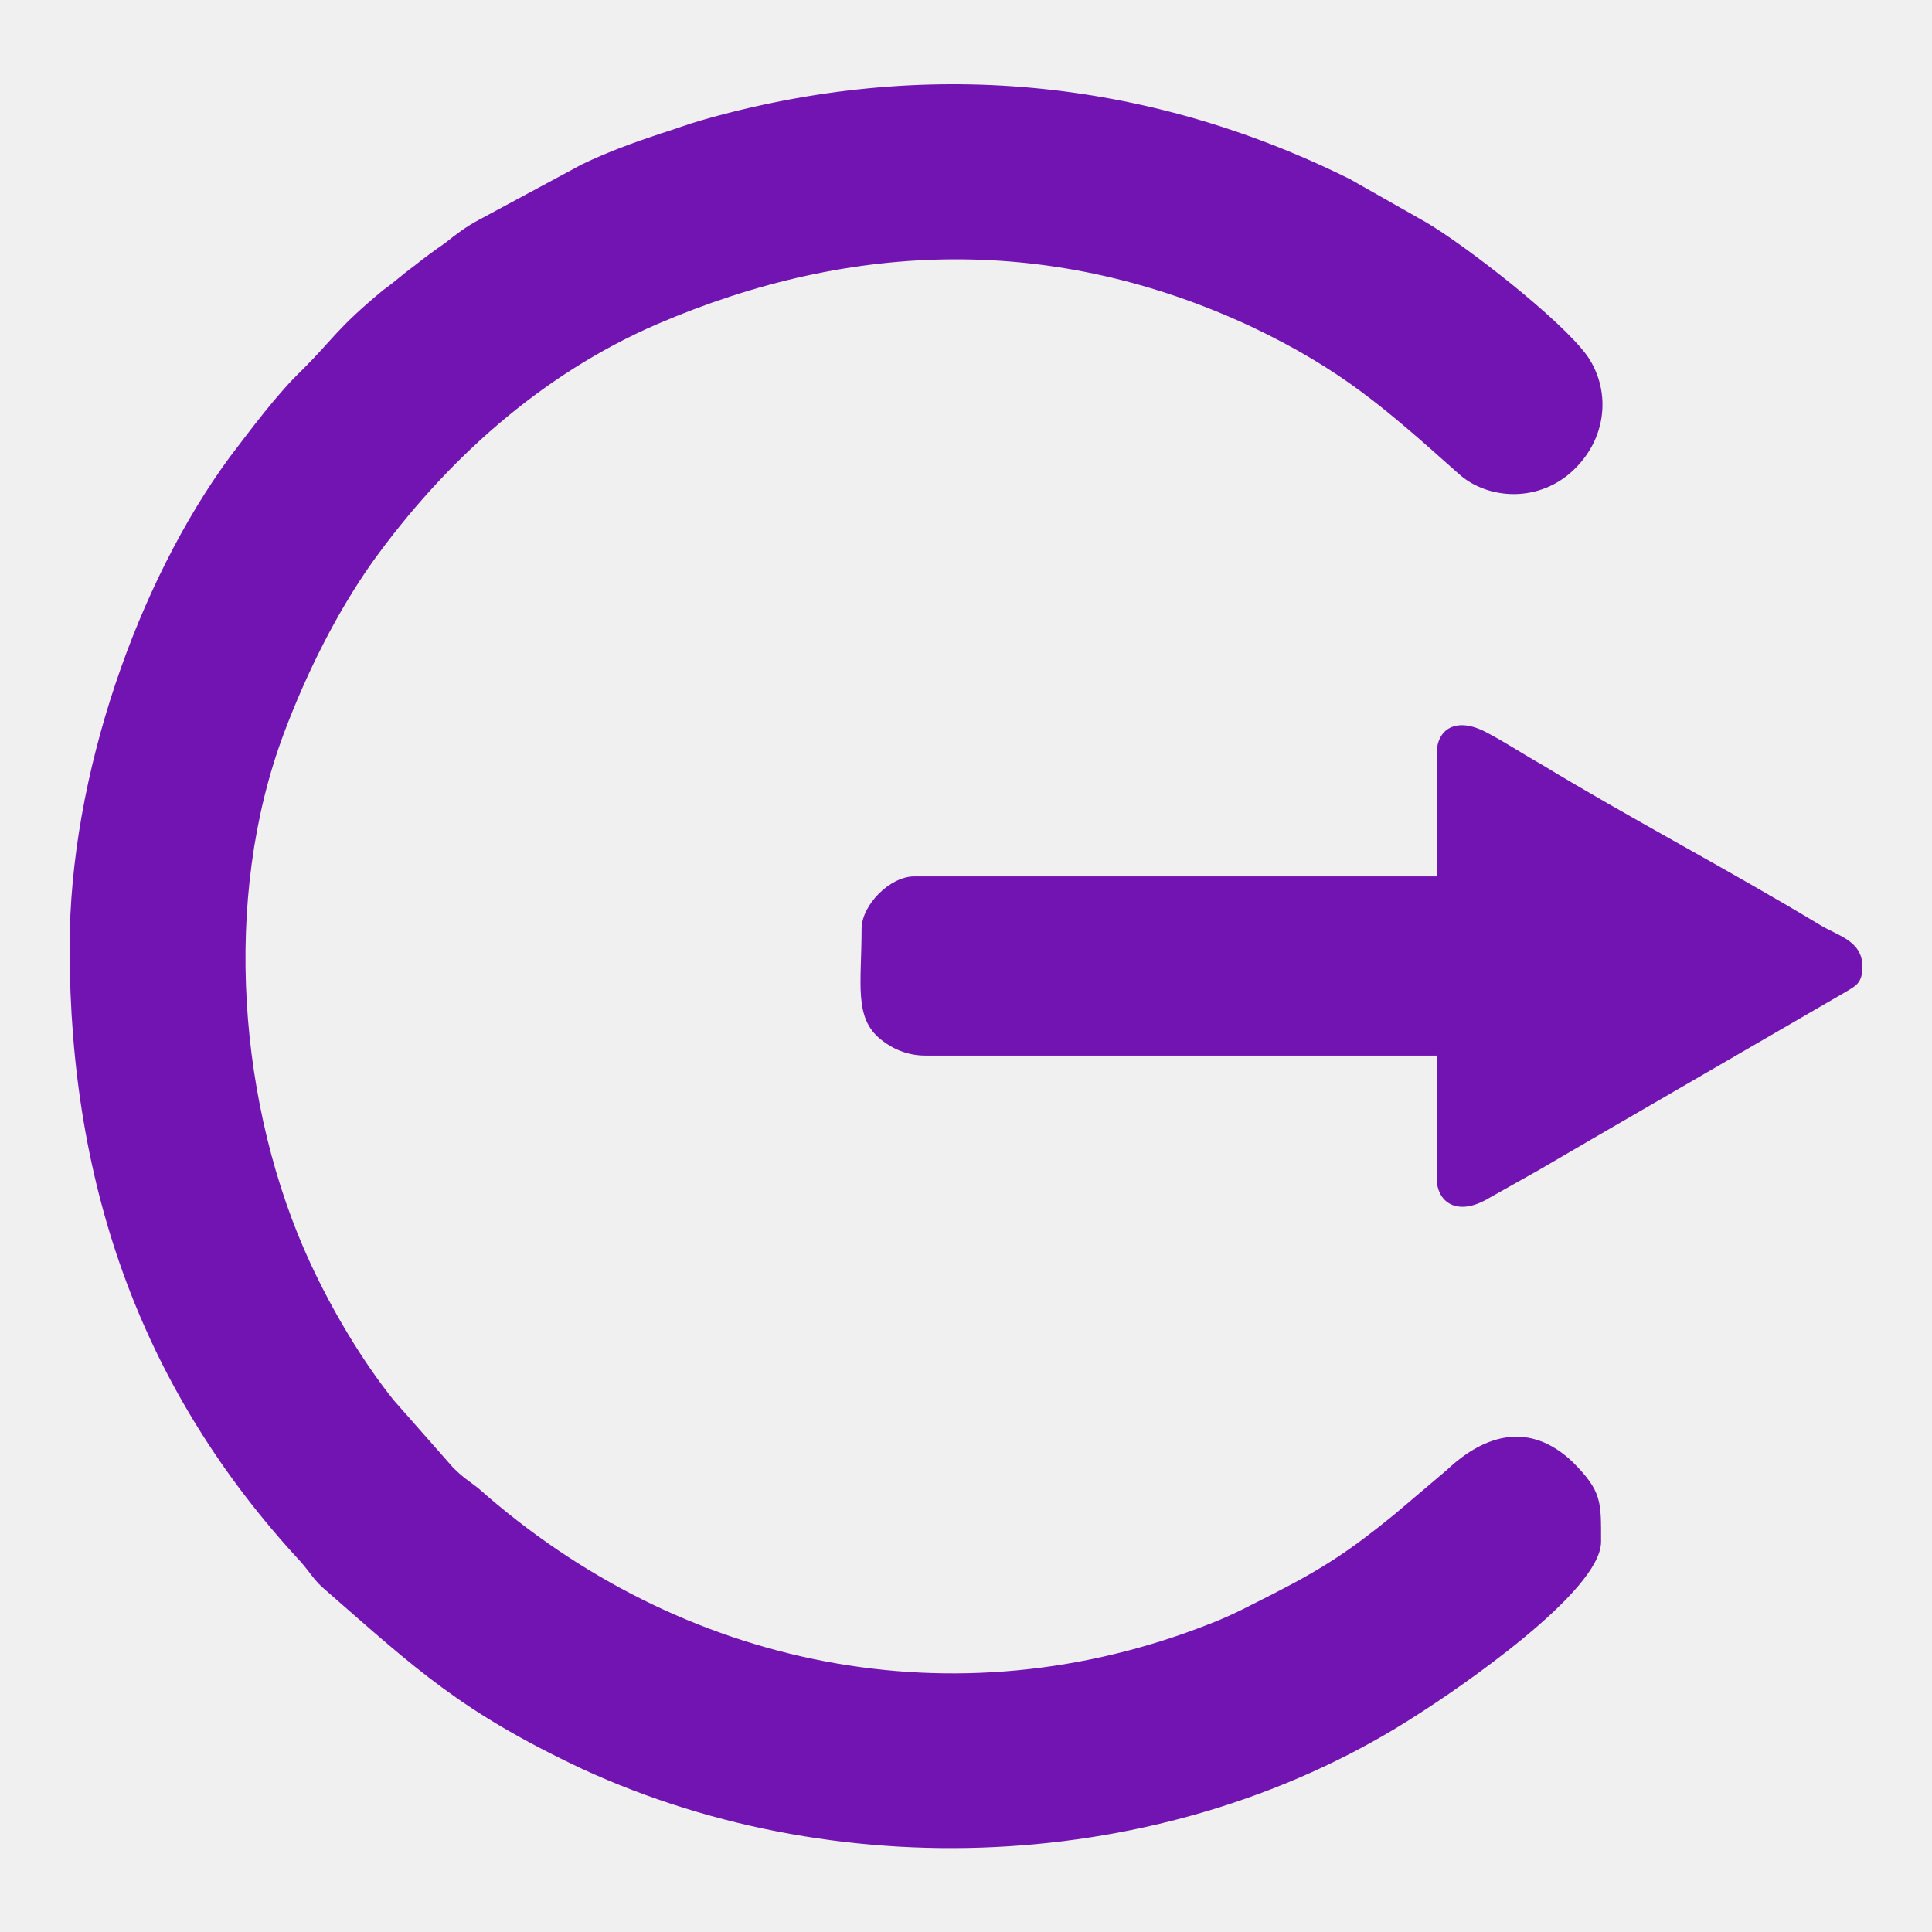
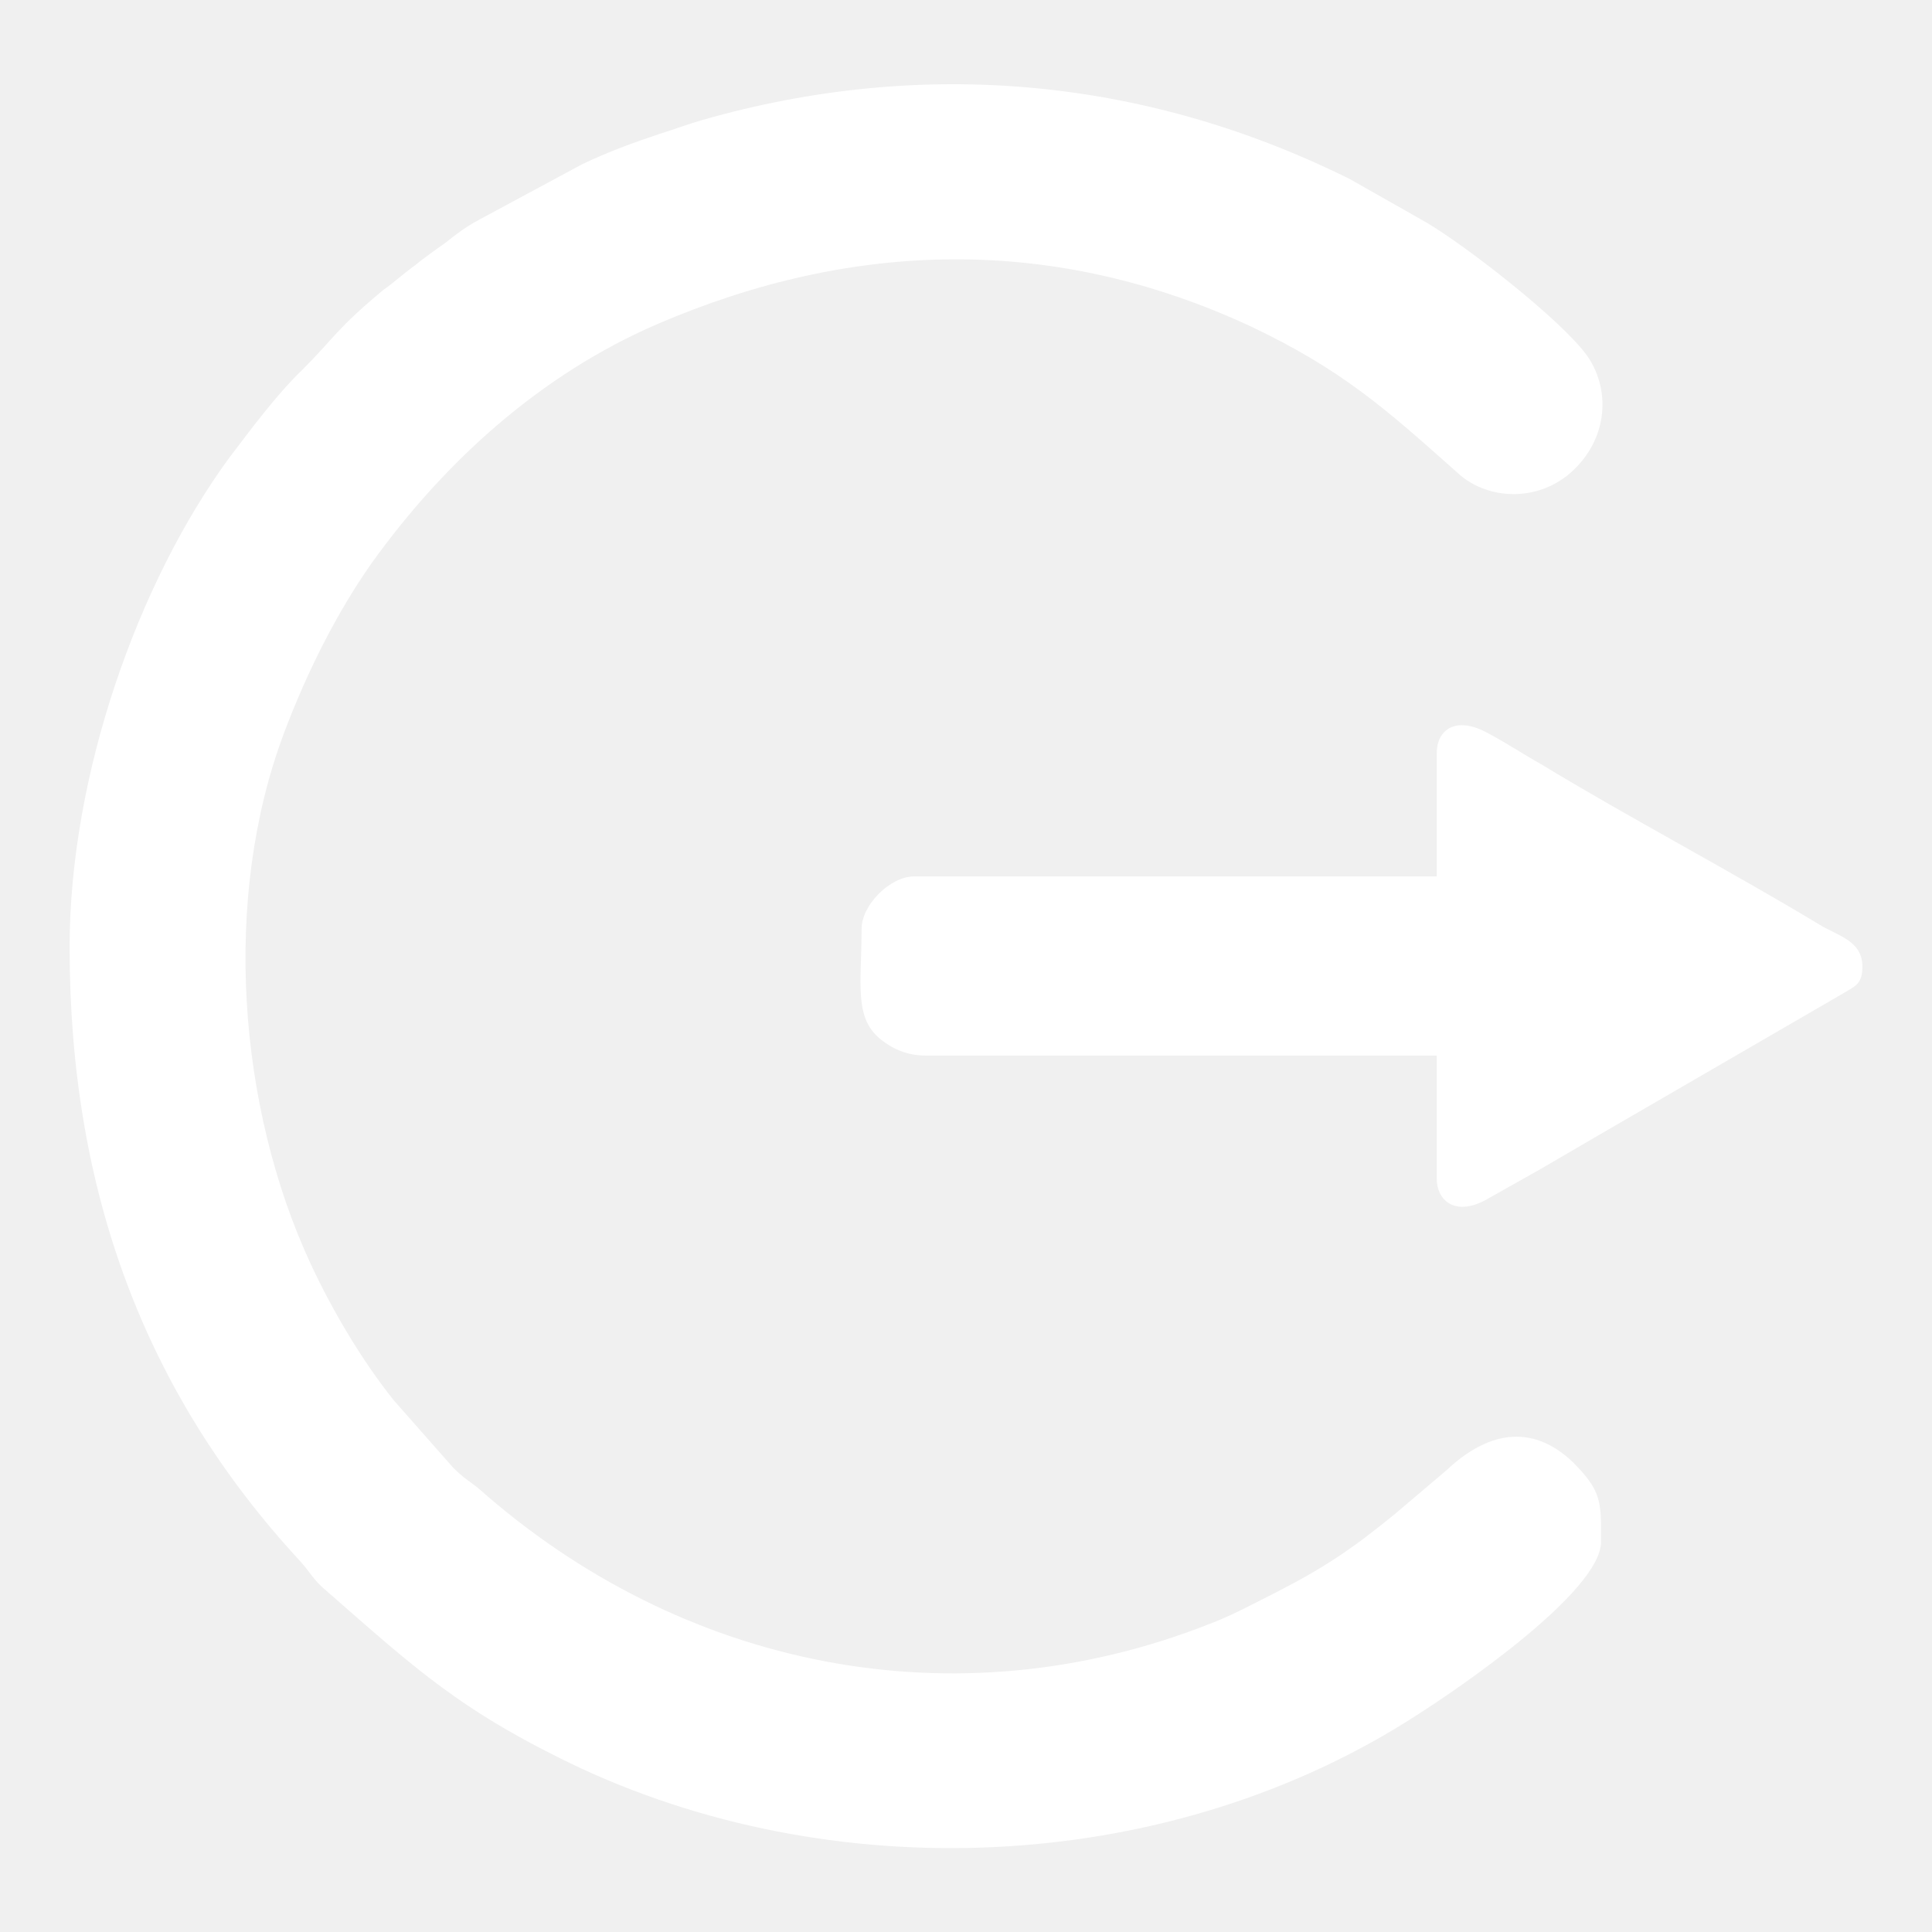
<svg xmlns="http://www.w3.org/2000/svg" xml:space="preserve" width="16.933mm" height="16.933mm" version="1.1" style="shape-rendering:geometricPrecision; text-rendering:geometricPrecision; image-rendering:optimizeQuality; fill-rule:evenodd; clip-rule:evenodd" viewBox="0 0 1693 1693">
  <defs>
    <style type="text/css">
   
-     .fil0 {fill:#7214B1}
+     .fil0 {fill:#ffffff}
   
  </style>
  </defs>
  <g id="Слой_x0020_1">
    <g id="_646334064">
      <path class="fil0" d="M61 830c0,214 66,391 202,538 9,10 12,17 23,26 79,69 118,106 224,156 232,107 521,90 733,-48 33,-21 160,-107 160,-151 0,-35 1,-44 -25,-70 -37,-35 -76,-25 -110,7l-46 39c-38,31 -62,47 -105,69 -20,10 -36,19 -57,27 -223,88 -463,39 -641,-119 -9,-7 -13,-9 -22,-18l-52 -59c-28,-35 -54,-79 -73,-120 -63,-136 -78,-319 -23,-465 20,-53 46,-105 77,-149 64,-89 148,-165 250,-209 172,-74 348,-78 520,2 80,38 118,72 182,129 23,21 64,26 95,2 35,-28 40,-73 18,-105 -23,-32 -107,-97 -141,-117l-67 -38c-179,-89 -374,-107 -567,-52 -14,4 -24,8 -37,12 -24,8 -46,16 -69,27l-91 49c-11,6 -19,12 -29,20 -10,7 -17,12 -27,20 -11,8 -17,14 -27,21 -41,34 -43,42 -71,70 -22,21 -45,52 -64,77 -80,109 -140,278 -140,429z" />
      <path class="fil0" d="M1259 660l0 108 -458 0c-21,0 -46,25 -46,46 0,48 -7,78 17,97 10,8 23,14 39,14l448 0 0 108c0,18 15,33 42,19l48 -27c17,-10 31,-18 48,-28l219 -127c10,-6 16,-8 16,-23 0,-23 -22,-27 -38,-37 -78,-47 -169,-95 -243,-140 -16,-9 -31,-19 -48,-28 -28,-15 -44,-2 -44,18z" />
    </g>
  </g>
</svg>
